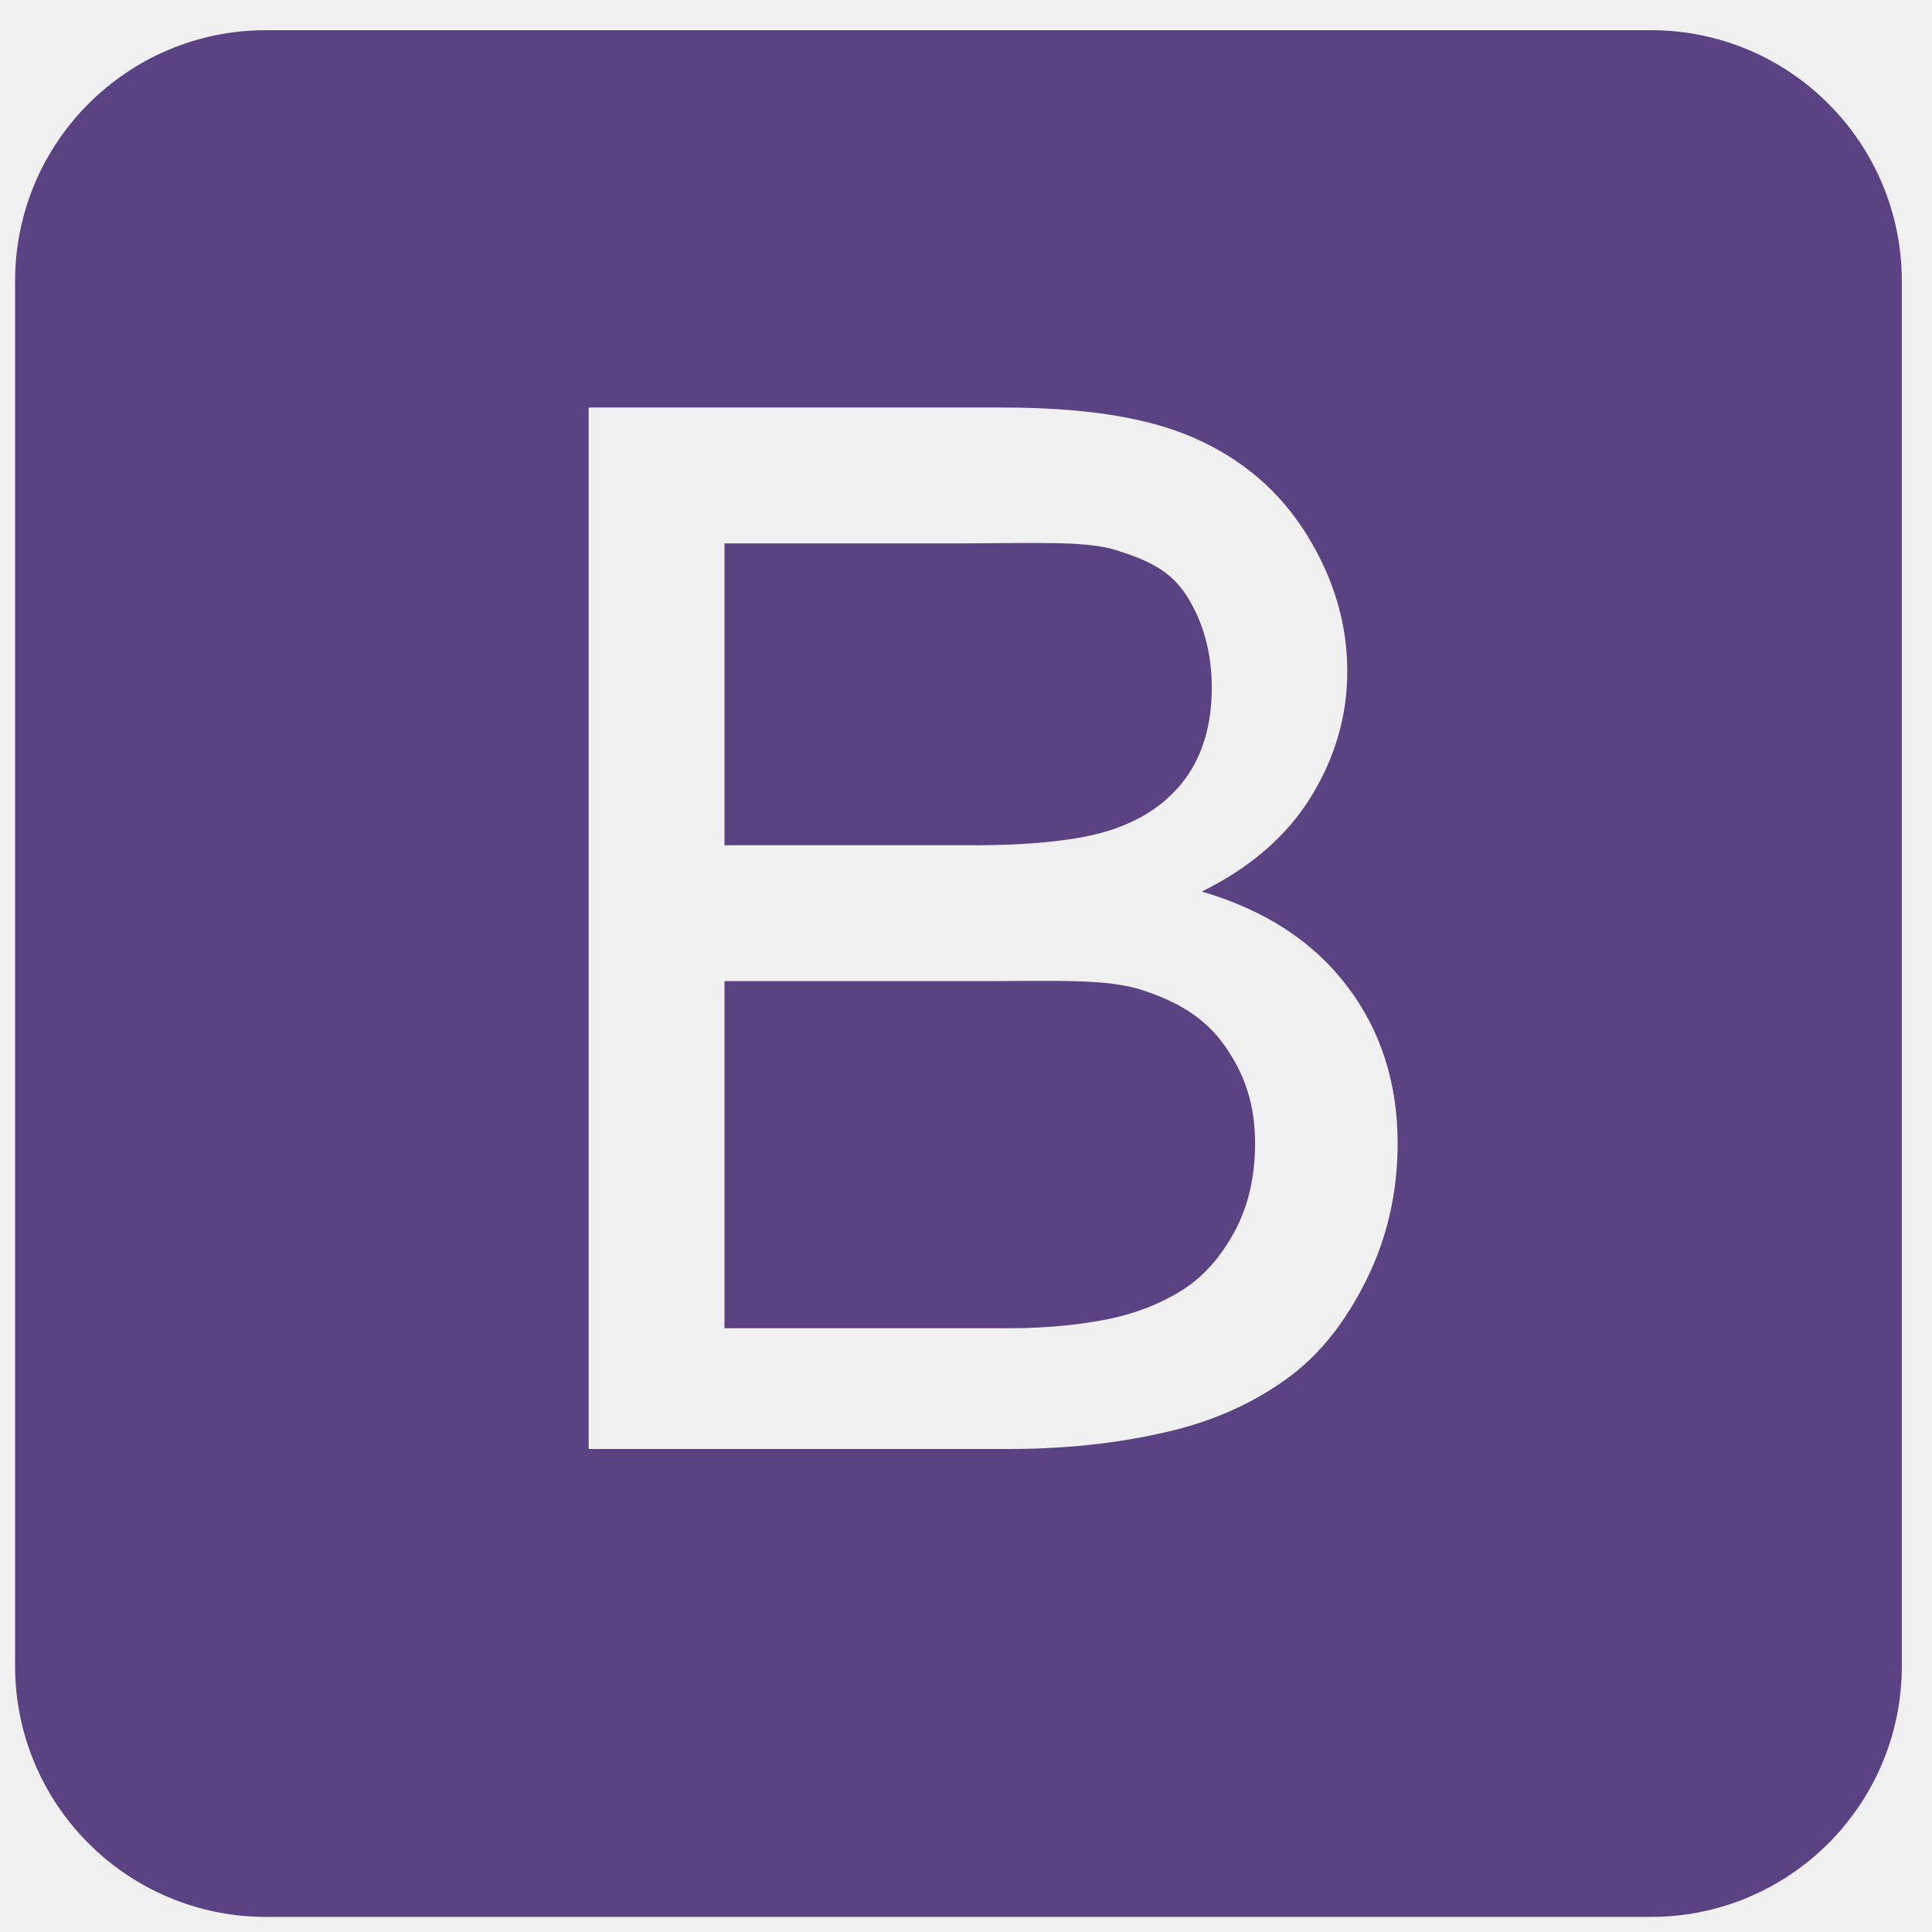
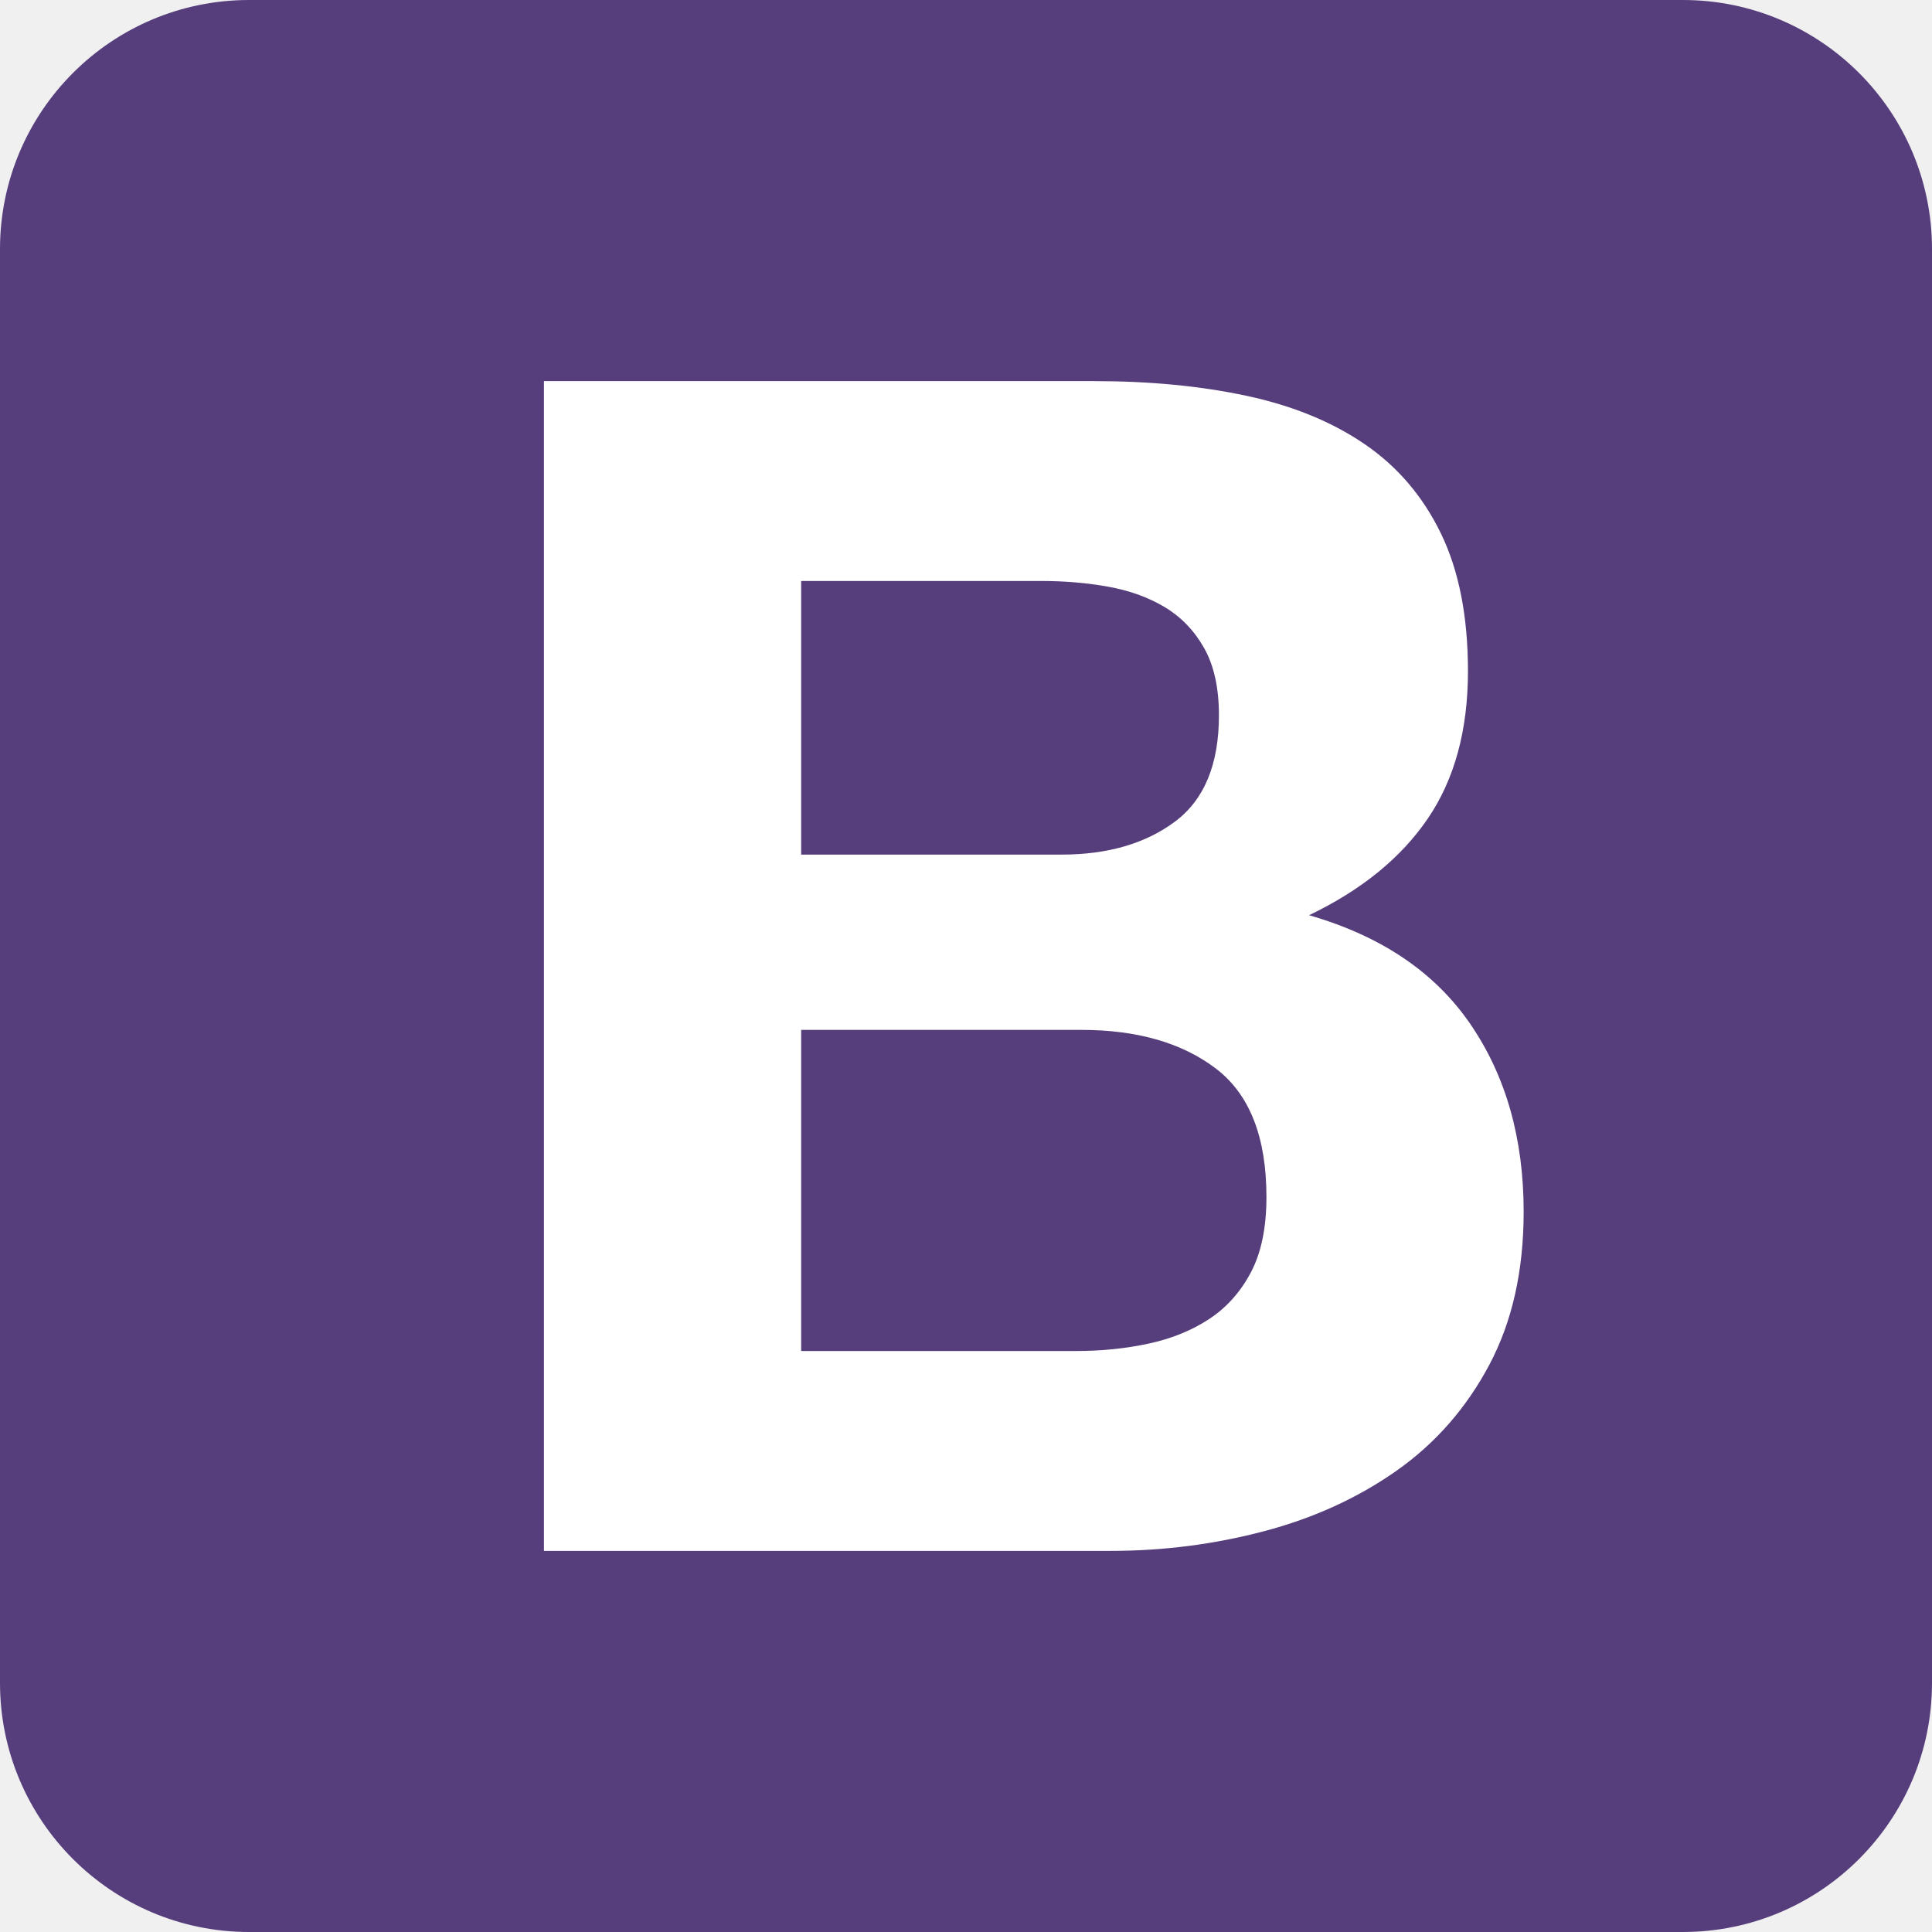
- <svg xmlns="http://www.w3.org/2000/svg" viewBox="0 0 128 128">
-   <path fill="#5B4282" d="M75.701 65.603c-2.334-.768-5.694-.603-10.08-.603h-17.621v23h18.844c2.944 0 5.012-.315 6.203-.535 2.099-.376 3.854-1.104 5.264-1.982 1.409-.876 2.568-2.205 3.478-3.881.908-1.676 1.363-3.637 1.363-5.83 0-2.568-.658-4.54-1.975-6.436-1.316-1.896-3.141-2.965-5.476-3.733zM73.282 55.087c2.317-.688 4.064-1.89 5.239-3.487 1.176-1.598 1.763-3.631 1.763-6.044 0-2.286-.549-4.314-1.646-6.054s-2.662-2.413-4.699-3.056c-2.037-.641-5.53-.446-10.48-.446h-15.459v20h16.587c4.042 0 6.939-.38 8.695-.913zM126 18.625c0-9.182-7.443-16.625-16.625-16.625h-91.75c-9.182 0-16.625 7.443-16.625 16.625v91.75c0 9.182 7.443 16.625 16.625 16.625h91.75c9.182 0 16.625-7.443 16.625-16.625v-91.75zm-35.447 66.12c-1.362 2.773-3.047 4.911-5.052 6.415-2.006 1.504-4.521 2.78-7.544 3.548-3.022.769-6.728 1.292-11.113 1.292h-27.844v-69h27.42c5.264 0 9.485.609 12.665 2.002 3.181 1.395 5.671 3.497 7.474 6.395 1.801 2.898 2.702 5.907 2.702 9.071 0 2.945-.8 5.708-2.397 8.308-1.598 2.602-4.011 4.694-7.237 6.292 4.166 1.222 7.37 3.304 9.61 6.248 2.24 2.945 3.36 6.422 3.36 10.432 0 3.227-.681 6.225-2.044 8.997z" />
+ <svg xmlns="http://www.w3.org/2000/svg" width="256px" height="256px" viewBox="0 0 256 256" version="1.1" preserveAspectRatio="xMidYMid">
+   <g>
+     <path d="M0,222.991 C0,241.223 14.779,256 33.009,256 L222.991,256 C241.223,256 256,241.221 256,222.991 L256,33.009 C256,14.777 241.221,0 222.991,0 L33.009,0 C14.777,0 0,14.779 0,33.009 L0,222.991 Z" fill="#563D7C" />
+     <path d="M106.158,113.238 L106.158,76.985 L138.069,76.985 C141.109,76.985 144.039,77.238 146.861,77.744 C149.683,78.251 152.18,79.155 154.351,80.458 C156.522,81.761 158.258,83.57 159.561,85.885 C160.863,88.201 161.515,91.168 161.515,94.786 C161.515,101.298 159.561,106.002 155.653,108.896 C151.746,111.791 146.753,113.238 140.674,113.238 L106.158,113.238 L106.158,113.238 Z M72.075,50.5 L72.075,205.5 L147.187,205.5 C154.134,205.5 160.9,204.632 167.485,202.895 C174.07,201.158 179.931,198.481 185.069,194.863 C190.206,191.245 194.295,186.577 197.334,180.861 C200.373,175.144 201.893,168.378 201.893,160.563 C201.893,150.866 199.541,142.581 194.838,135.707 C190.134,128.832 183.006,124.02 173.454,121.27 C180.401,117.942 185.648,113.672 189.193,108.462 C192.739,103.252 194.512,96.74 194.512,88.924 C194.512,81.688 193.318,75.61 190.93,70.689 C188.542,65.768 185.177,61.825 180.835,58.858 C176.494,55.891 171.284,53.756 165.205,52.454 C159.127,51.151 152.397,50.5 145.016,50.5 L72.075,50.5 L72.075,50.5 Z M106.158,179.015 L106.158,136.466 L143.279,136.466 C150.66,136.466 156.594,138.167 161.081,141.568 C165.567,144.969 167.81,150.649 167.81,158.609 C167.81,162.662 167.123,165.99 165.748,168.595 C164.373,171.2 162.528,173.263 160.212,174.782 C157.897,176.302 155.219,177.387 152.18,178.039 C149.141,178.69 145.957,179.015 142.628,179.015 L106.158,179.015 L106.158,179.015 Z" fill="#FFFFFF" />
+   </g>
</svg>
